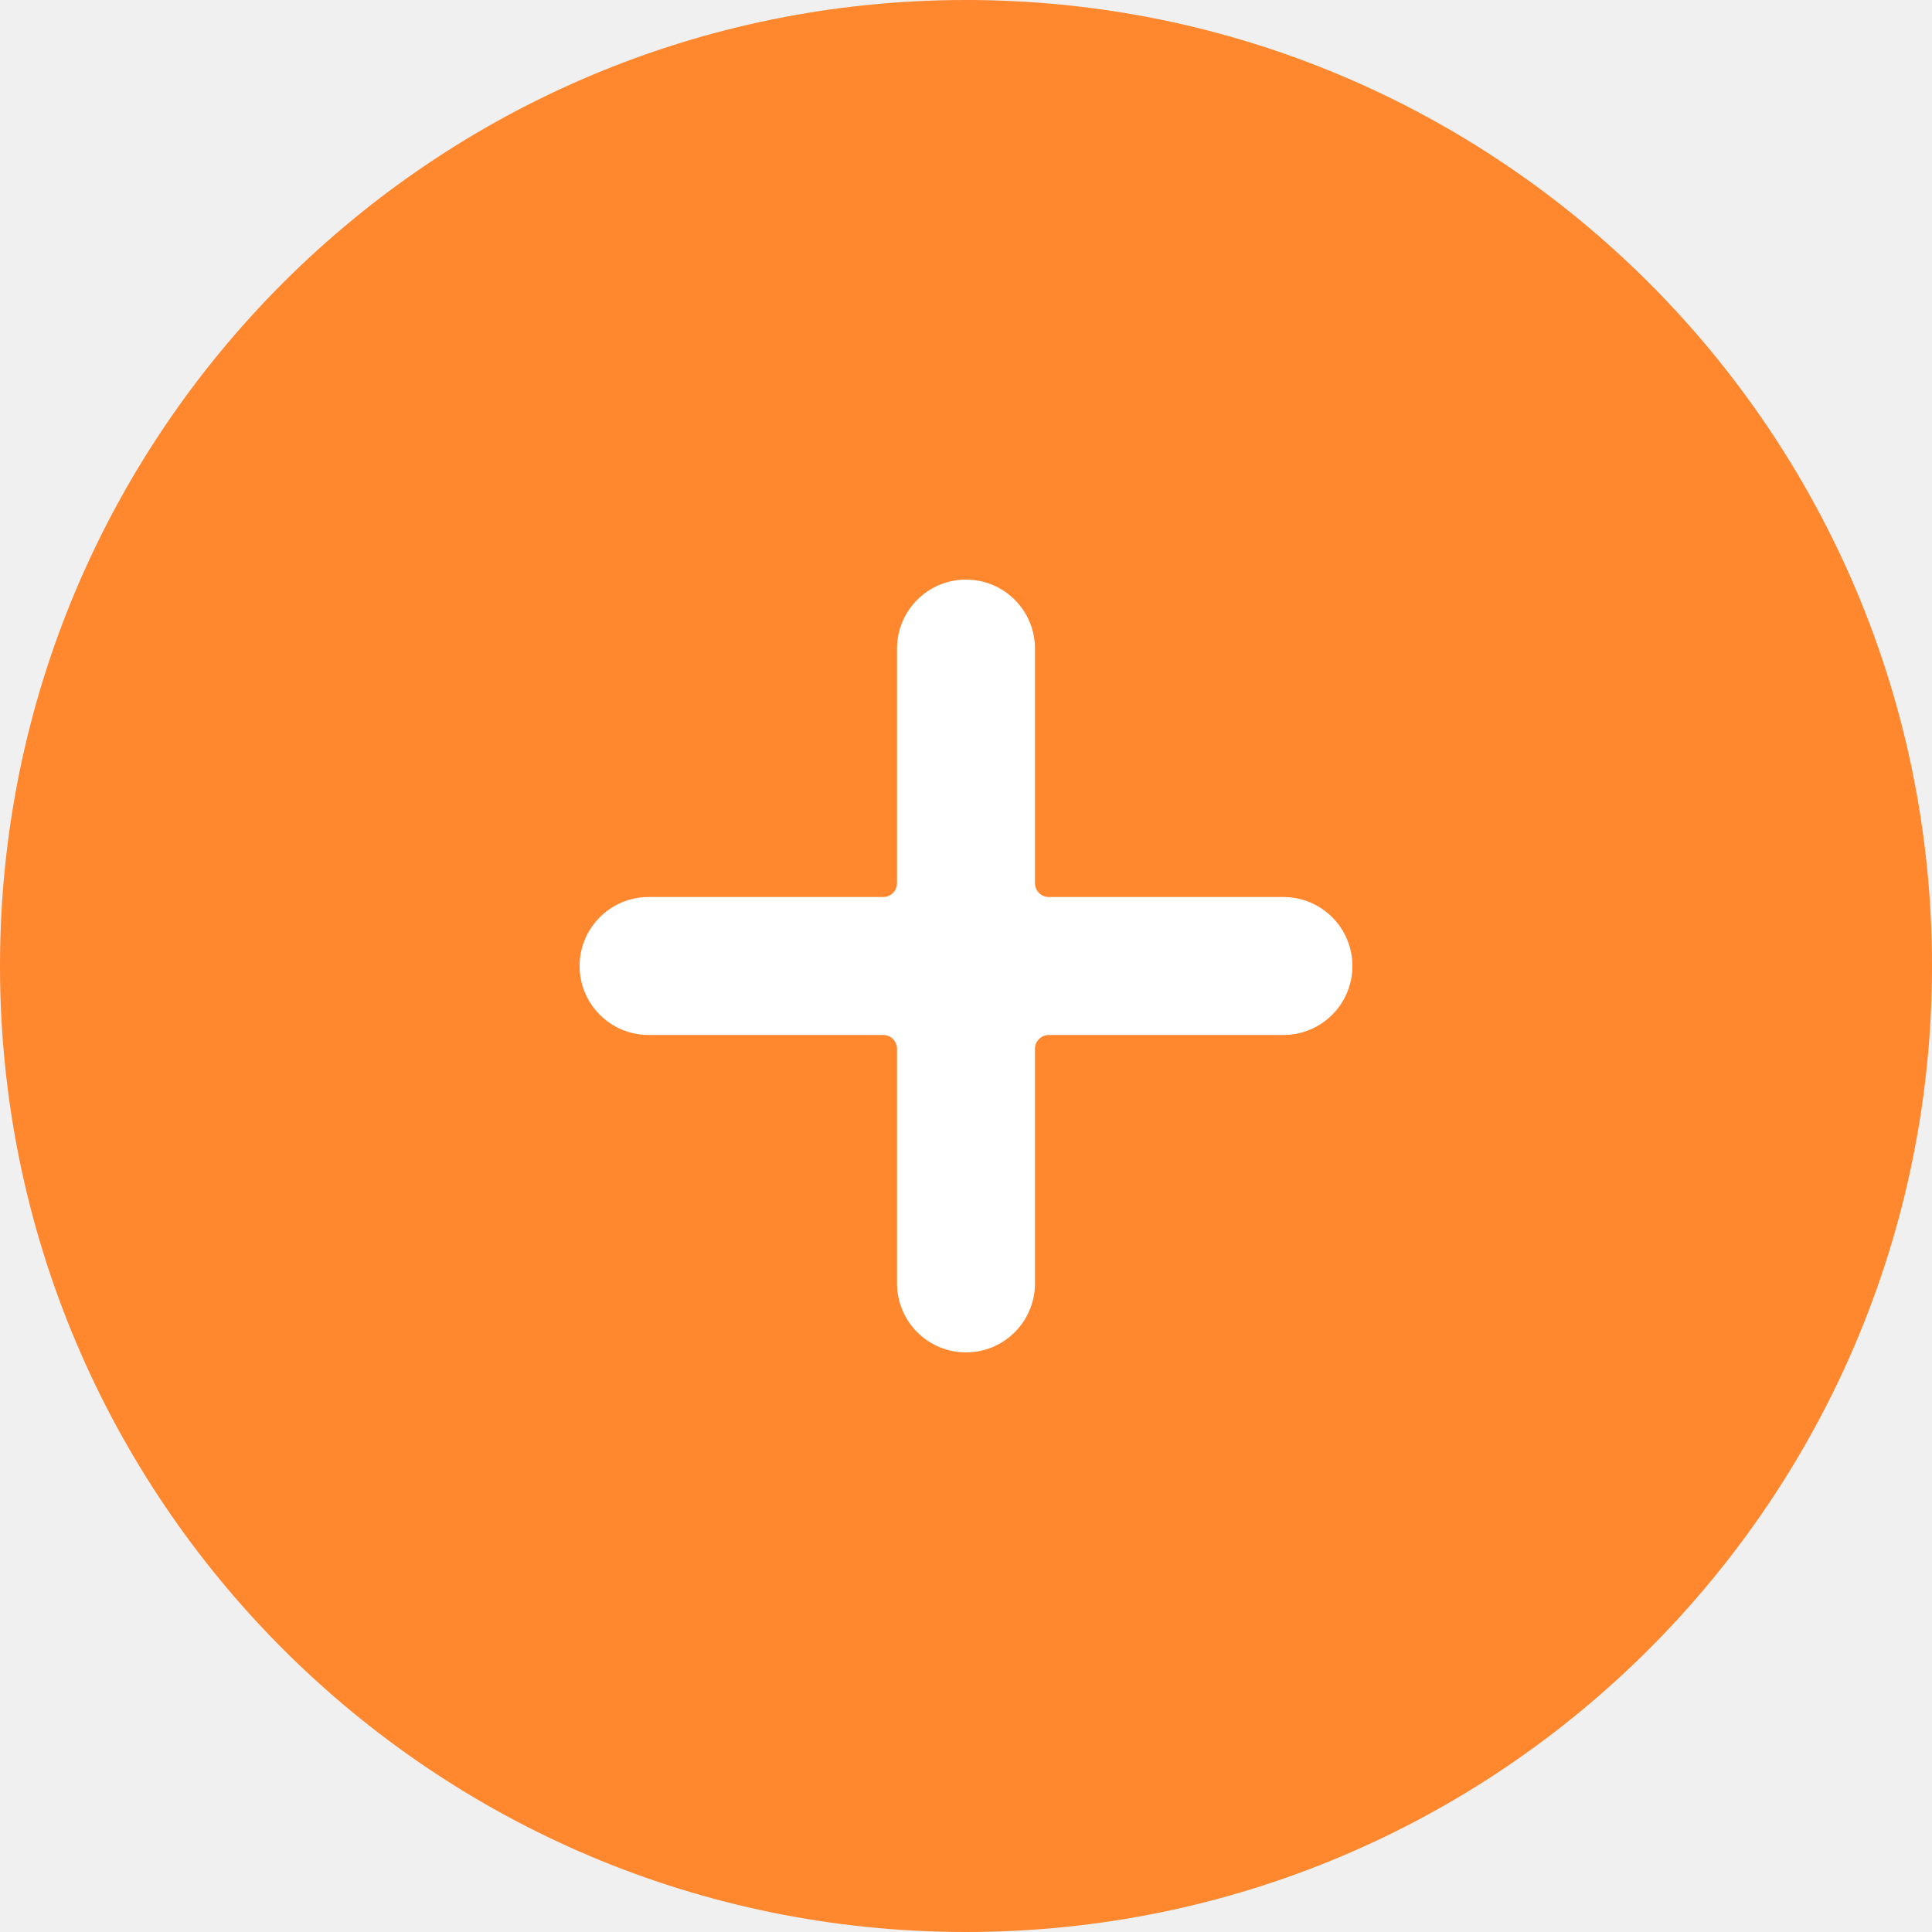
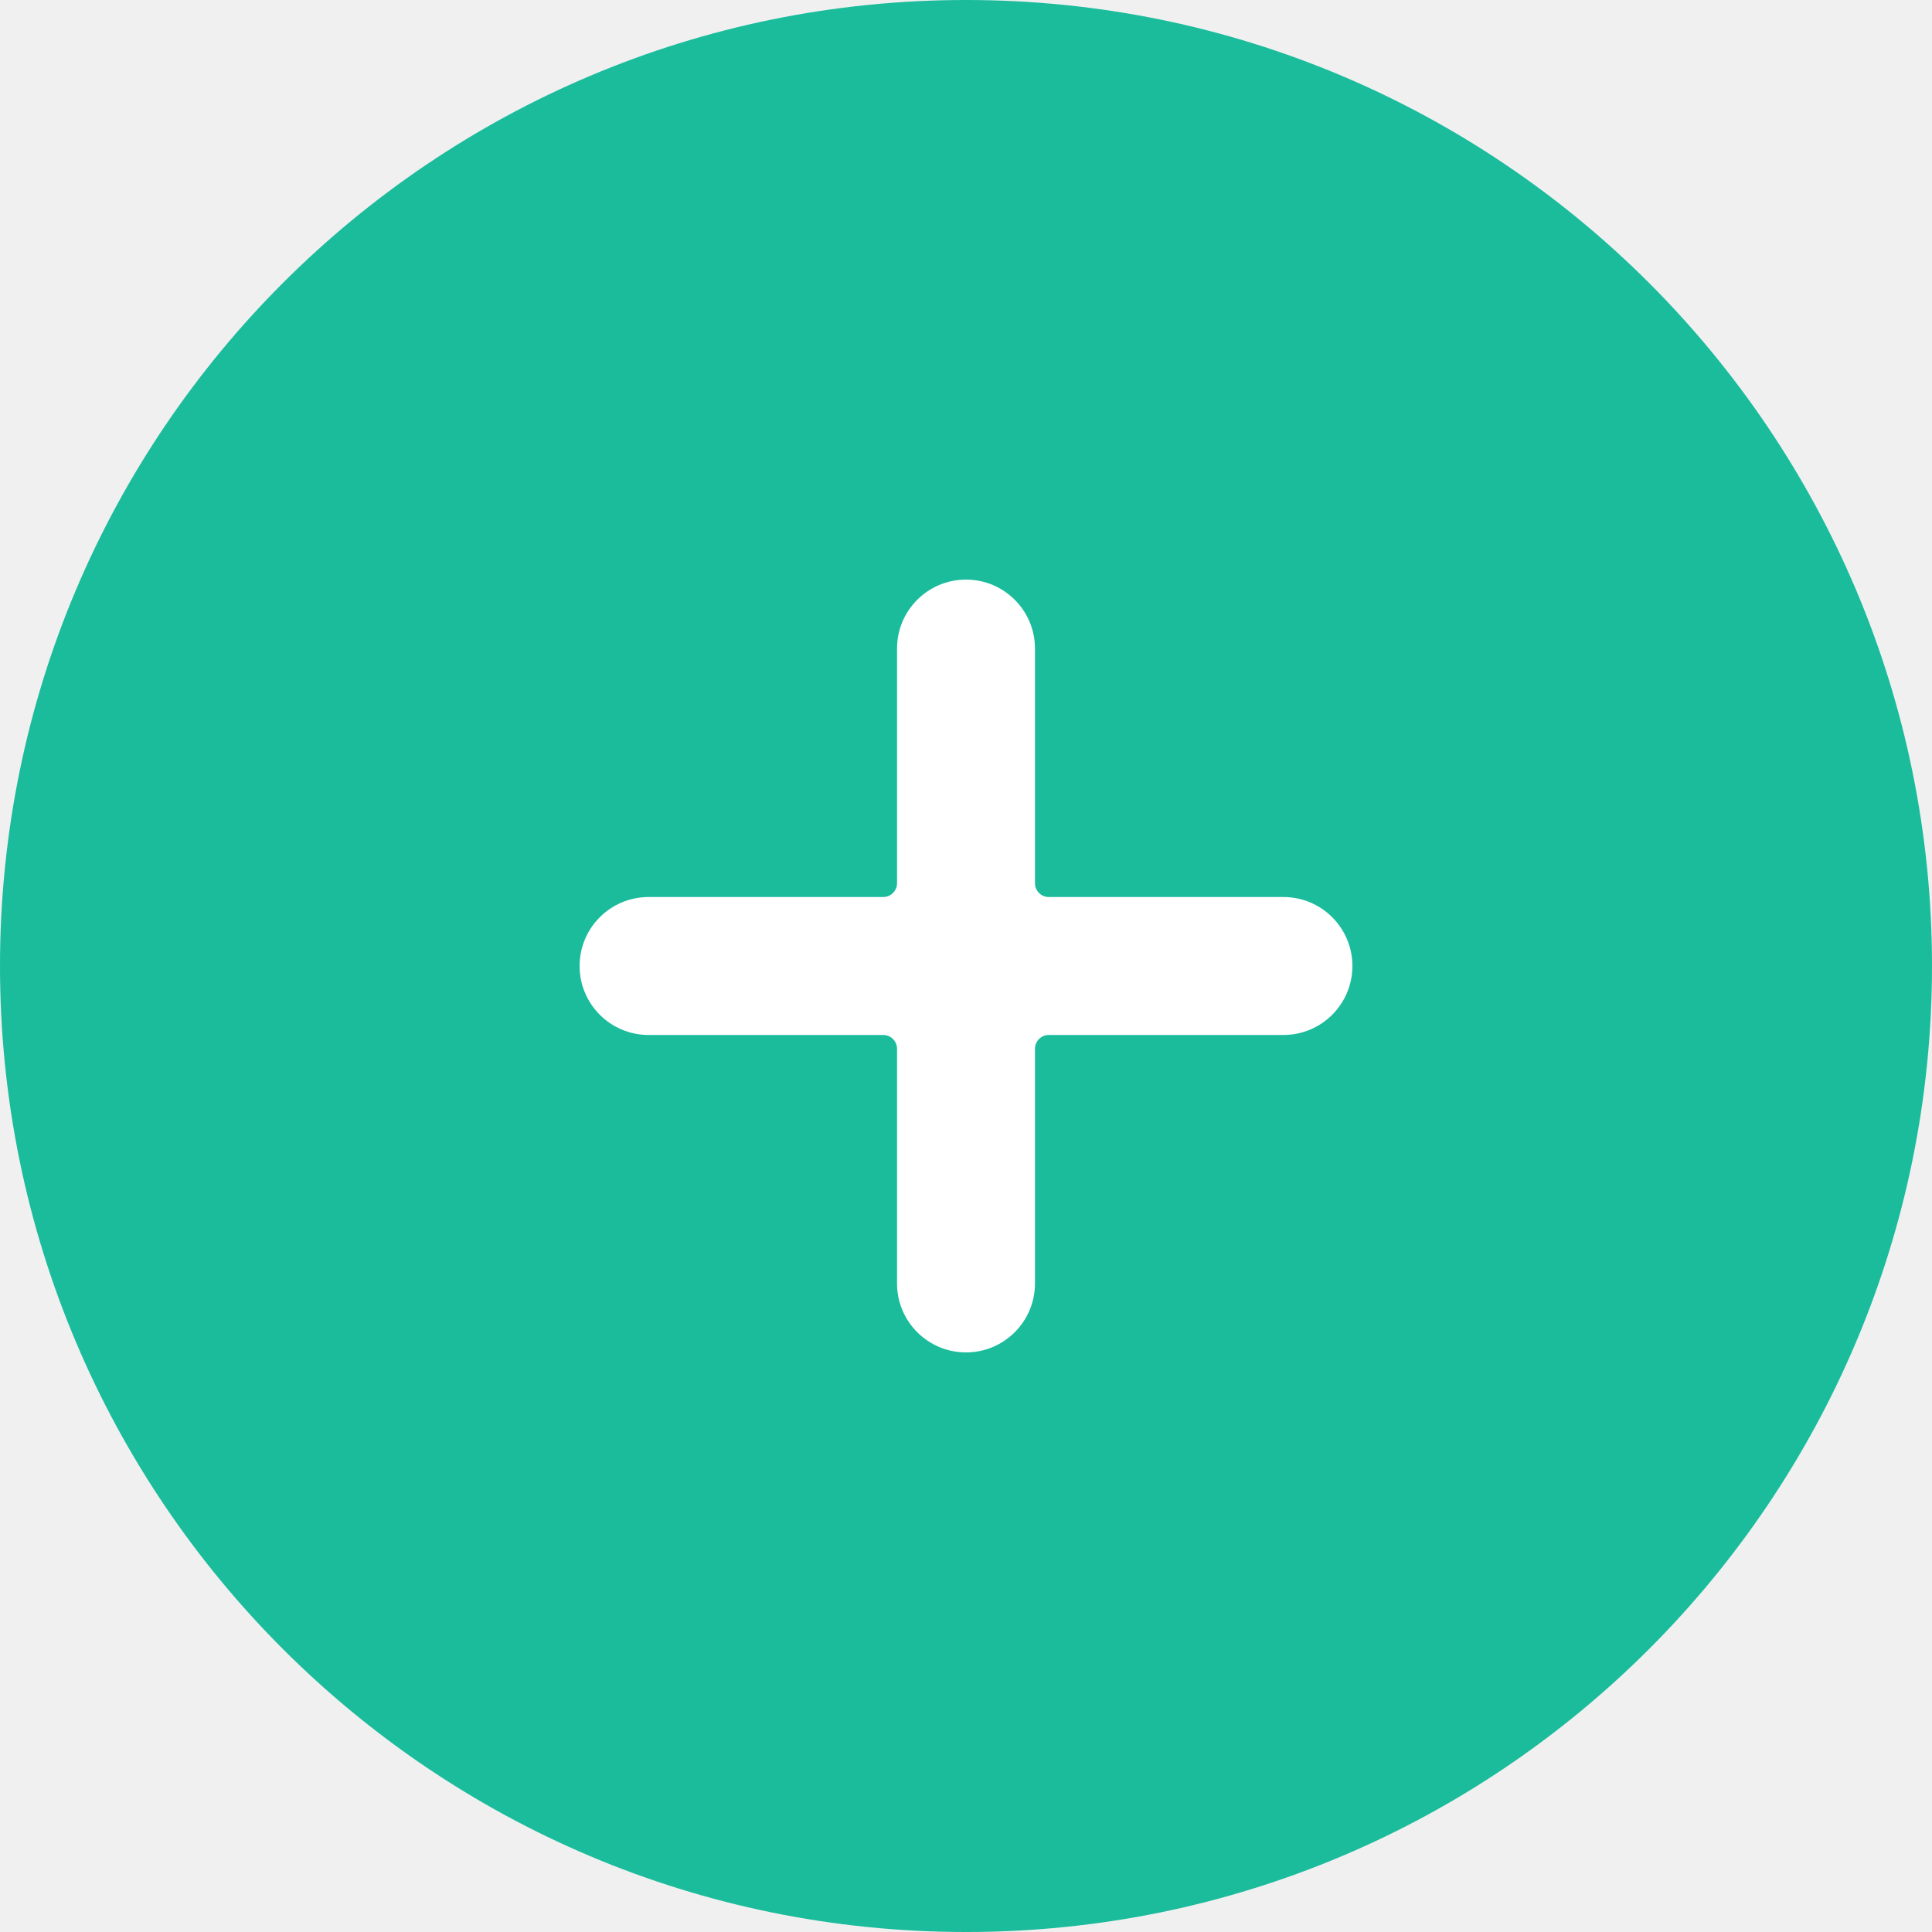
<svg xmlns="http://www.w3.org/2000/svg" width="30" height="30" viewBox="0 0 30 30" fill="none">
-   <circle cx="15" cy="15" r="15" fill="#FF872E" />
+   <circle cx="15" cy="15" r="15" fill="#1ABC9C" />
  <path d="M19.929 13.929H16.286C16.167 13.929 16.071 13.833 16.071 13.714V10.071C16.071 9.48 15.592 9 15 9C14.408 9 13.929 9.48 13.929 10.071V13.714C13.929 13.833 13.833 13.929 13.714 13.929H10.071C9.48 13.929 9 14.408 9 15C9 15.592 9.48 16.071 10.071 16.071H13.714C13.833 16.071 13.929 16.167 13.929 16.286V19.929C13.929 20.52 14.408 21 15 21C15.592 21 16.071 20.52 16.071 19.929V16.286C16.071 16.167 16.167 16.071 16.286 16.071H19.929C20.52 16.071 21 15.592 21 15C21 14.408 20.52 13.929 19.929 13.929Z" fill="white" />
</svg>
